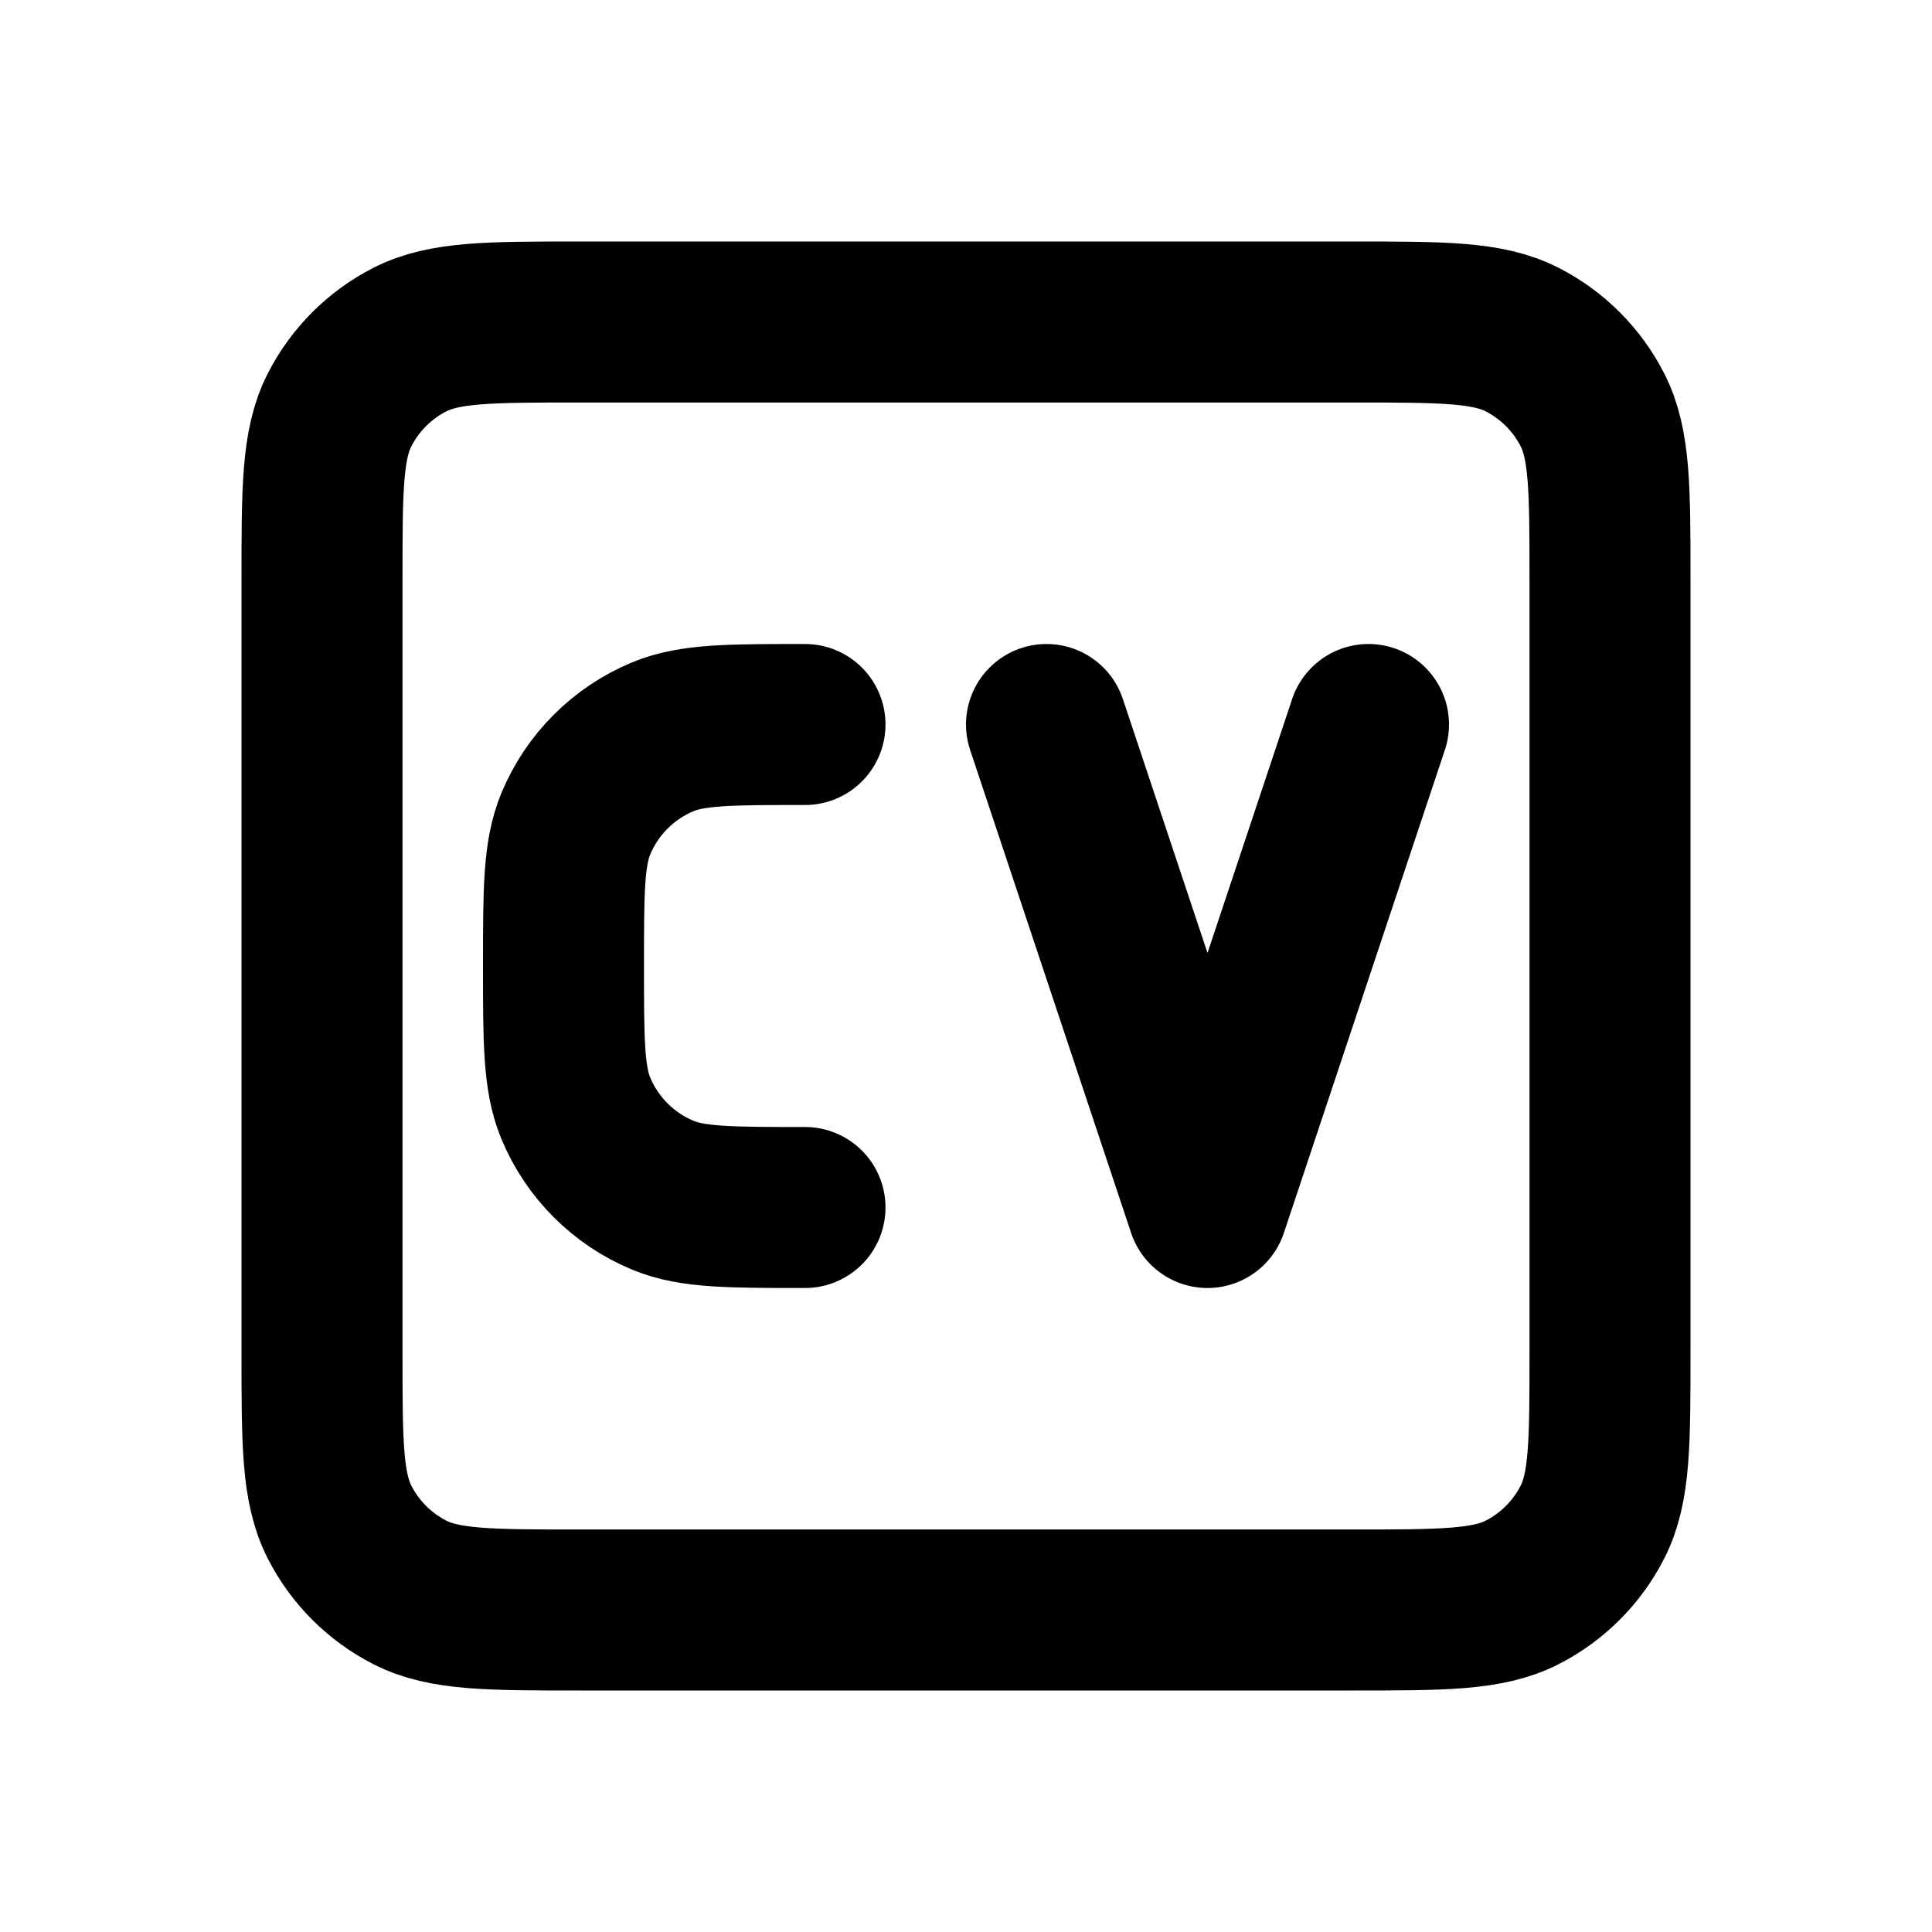
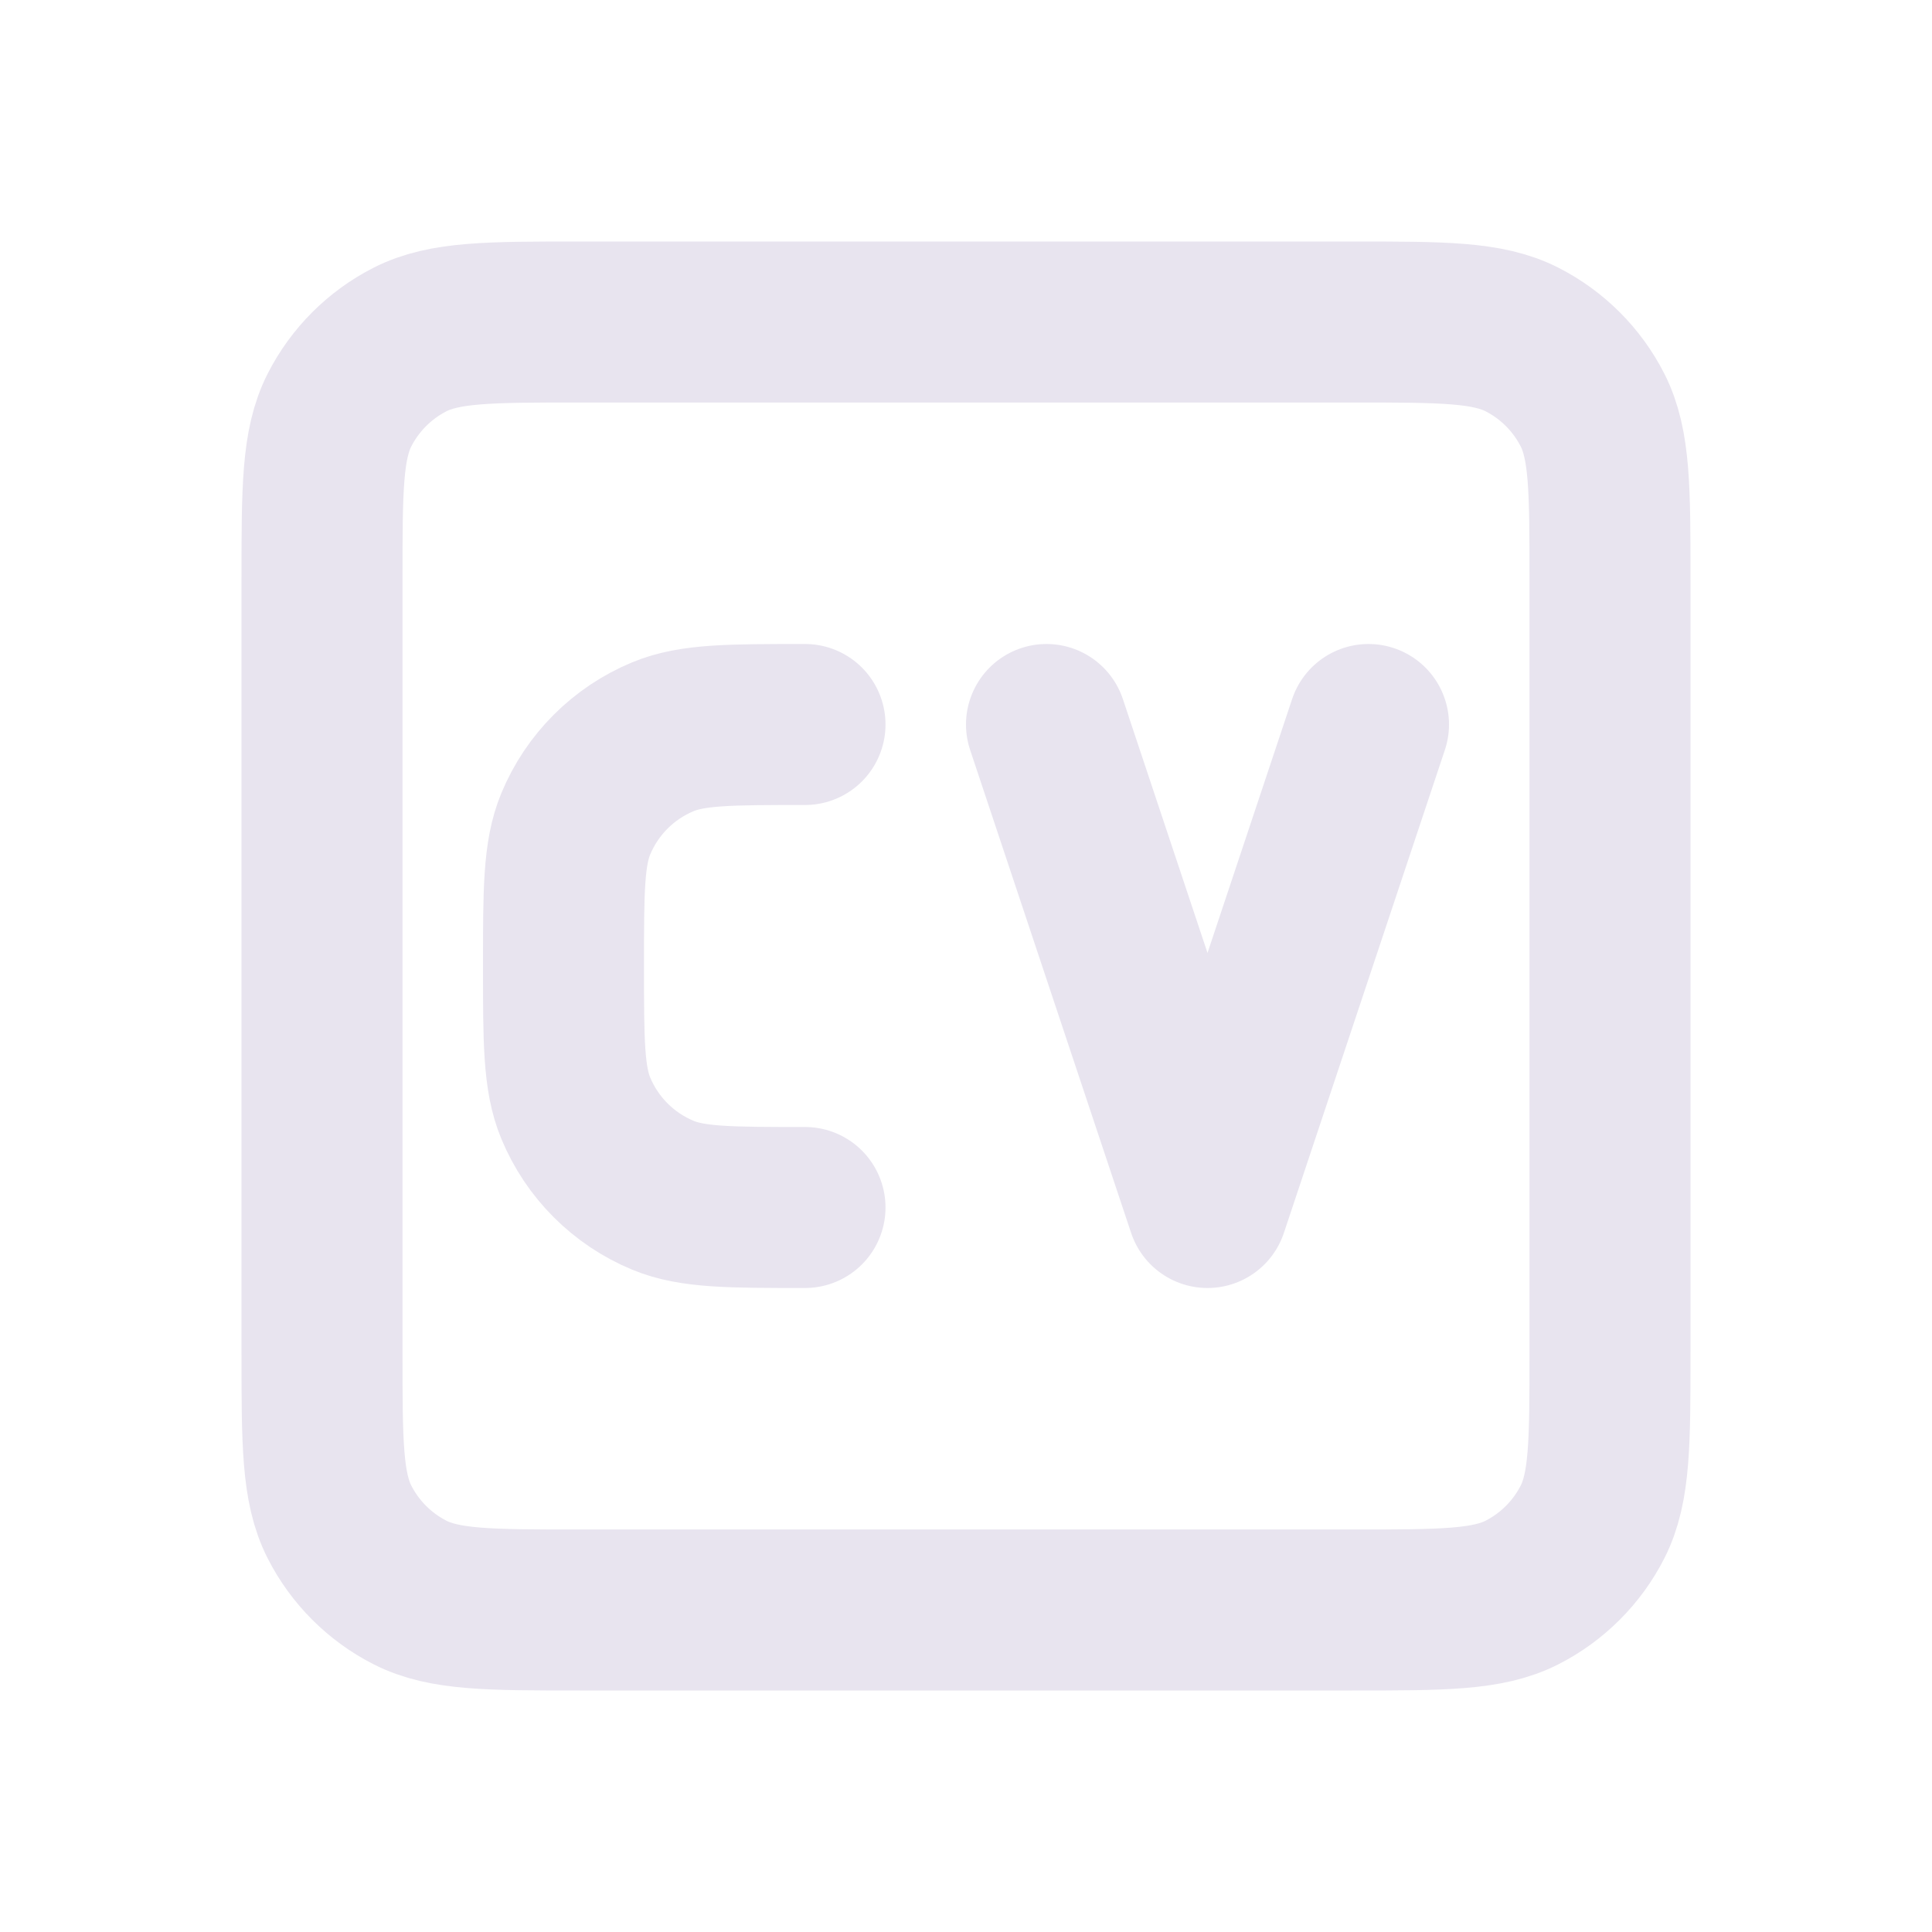
<svg xmlns="http://www.w3.org/2000/svg" width="800px" height="800px" viewBox="0 0 24 24" fill="none">
-   <path d="M13 9L15 15L17 9M10 15C9.068 15 8.602 15 8.235 14.848C7.745 14.645 7.355 14.255 7.152 13.765C7 13.398 7 12.932 7 12C7 11.068 7 10.602 7.152 10.235C7.355 9.745 7.745 9.355 8.235 9.152C8.602 9 9.068 9 10 9M7.2 20H16.8C17.92 20 18.48 20 18.908 19.782C19.284 19.59 19.59 19.284 19.782 18.908C20 18.48 20 17.92 20 16.8V7.2C20 6.08 20 5.52 19.782 5.092C19.59 4.716 19.284 4.41 18.908 4.218C18.48 4 17.92 4 16.8 4H7.2C6.08 4 5.52 4 5.092 4.218C4.716 4.41 4.41 4.716 4.218 5.092C4 5.52 4 6.08 4 7.2V16.8C4 17.92 4 18.48 4.218 18.908C4.41 19.284 4.716 19.59 5.092 19.782C5.52 20 6.08 20 7.2 20Z" stroke="#000000" stroke-width="2" stroke-linecap="round" stroke-linejoin="round" />
+   <path d="M13 9L15 15L17 9M10 15C9.068 15 8.602 15 8.235 14.848C7.745 14.645 7.355 14.255 7.152 13.765C7 13.398 7 12.932 7 12C7 11.068 7 10.602 7.152 10.235C7.355 9.745 7.745 9.355 8.235 9.152C8.602 9 9.068 9 10 9M7.2 20H16.8C17.92 20 18.48 20 18.908 19.782C19.284 19.59 19.59 19.284 19.782 18.908C20 18.48 20 17.92 20 16.8V7.2C20 6.08 20 5.52 19.782 5.092C19.59 4.716 19.284 4.41 18.908 4.218C18.48 4 17.92 4 16.8 4H7.2C6.08 4 5.52 4 5.092 4.218C4.716 4.41 4.41 4.716 4.218 5.092C4 5.52 4 6.08 4 7.2V16.8C4 17.92 4 18.48 4.218 18.908C4.41 19.284 4.716 19.59 5.092 19.782C5.52 20 6.08 20 7.2 20Z" stroke="#e8e4ef" stroke-width="2" stroke-linecap="round" stroke-linejoin="round" />
</svg>
